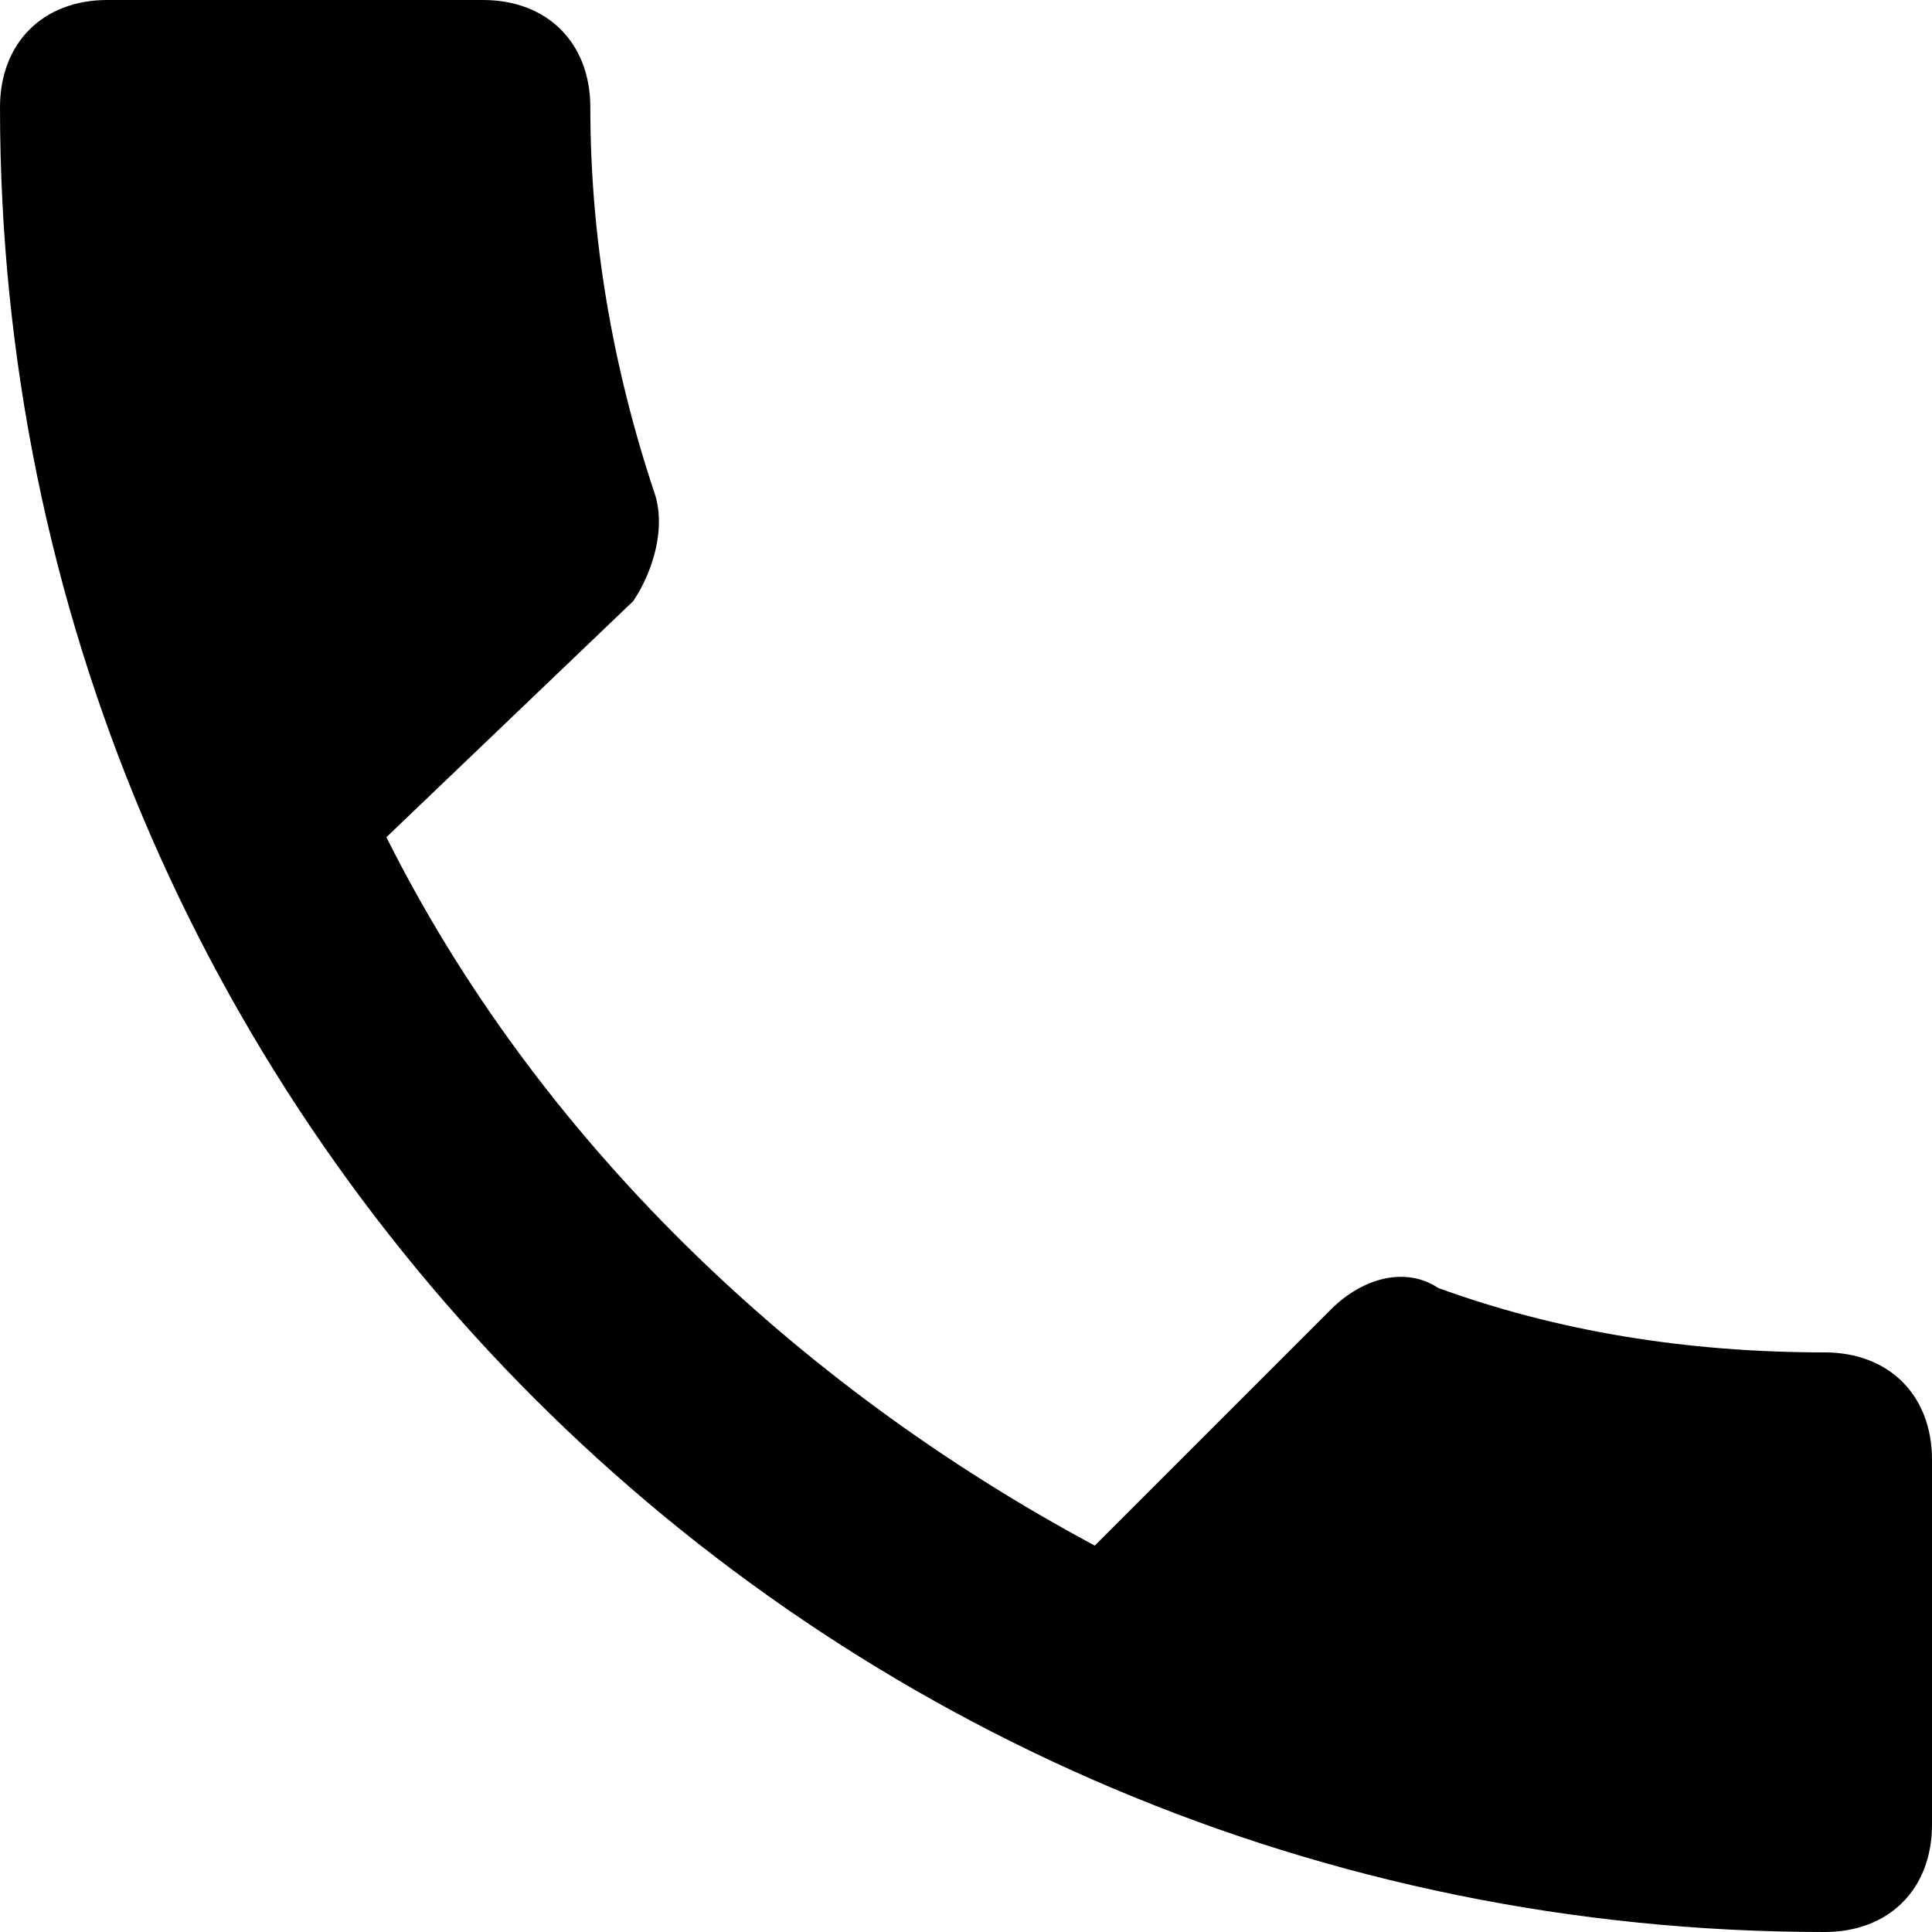
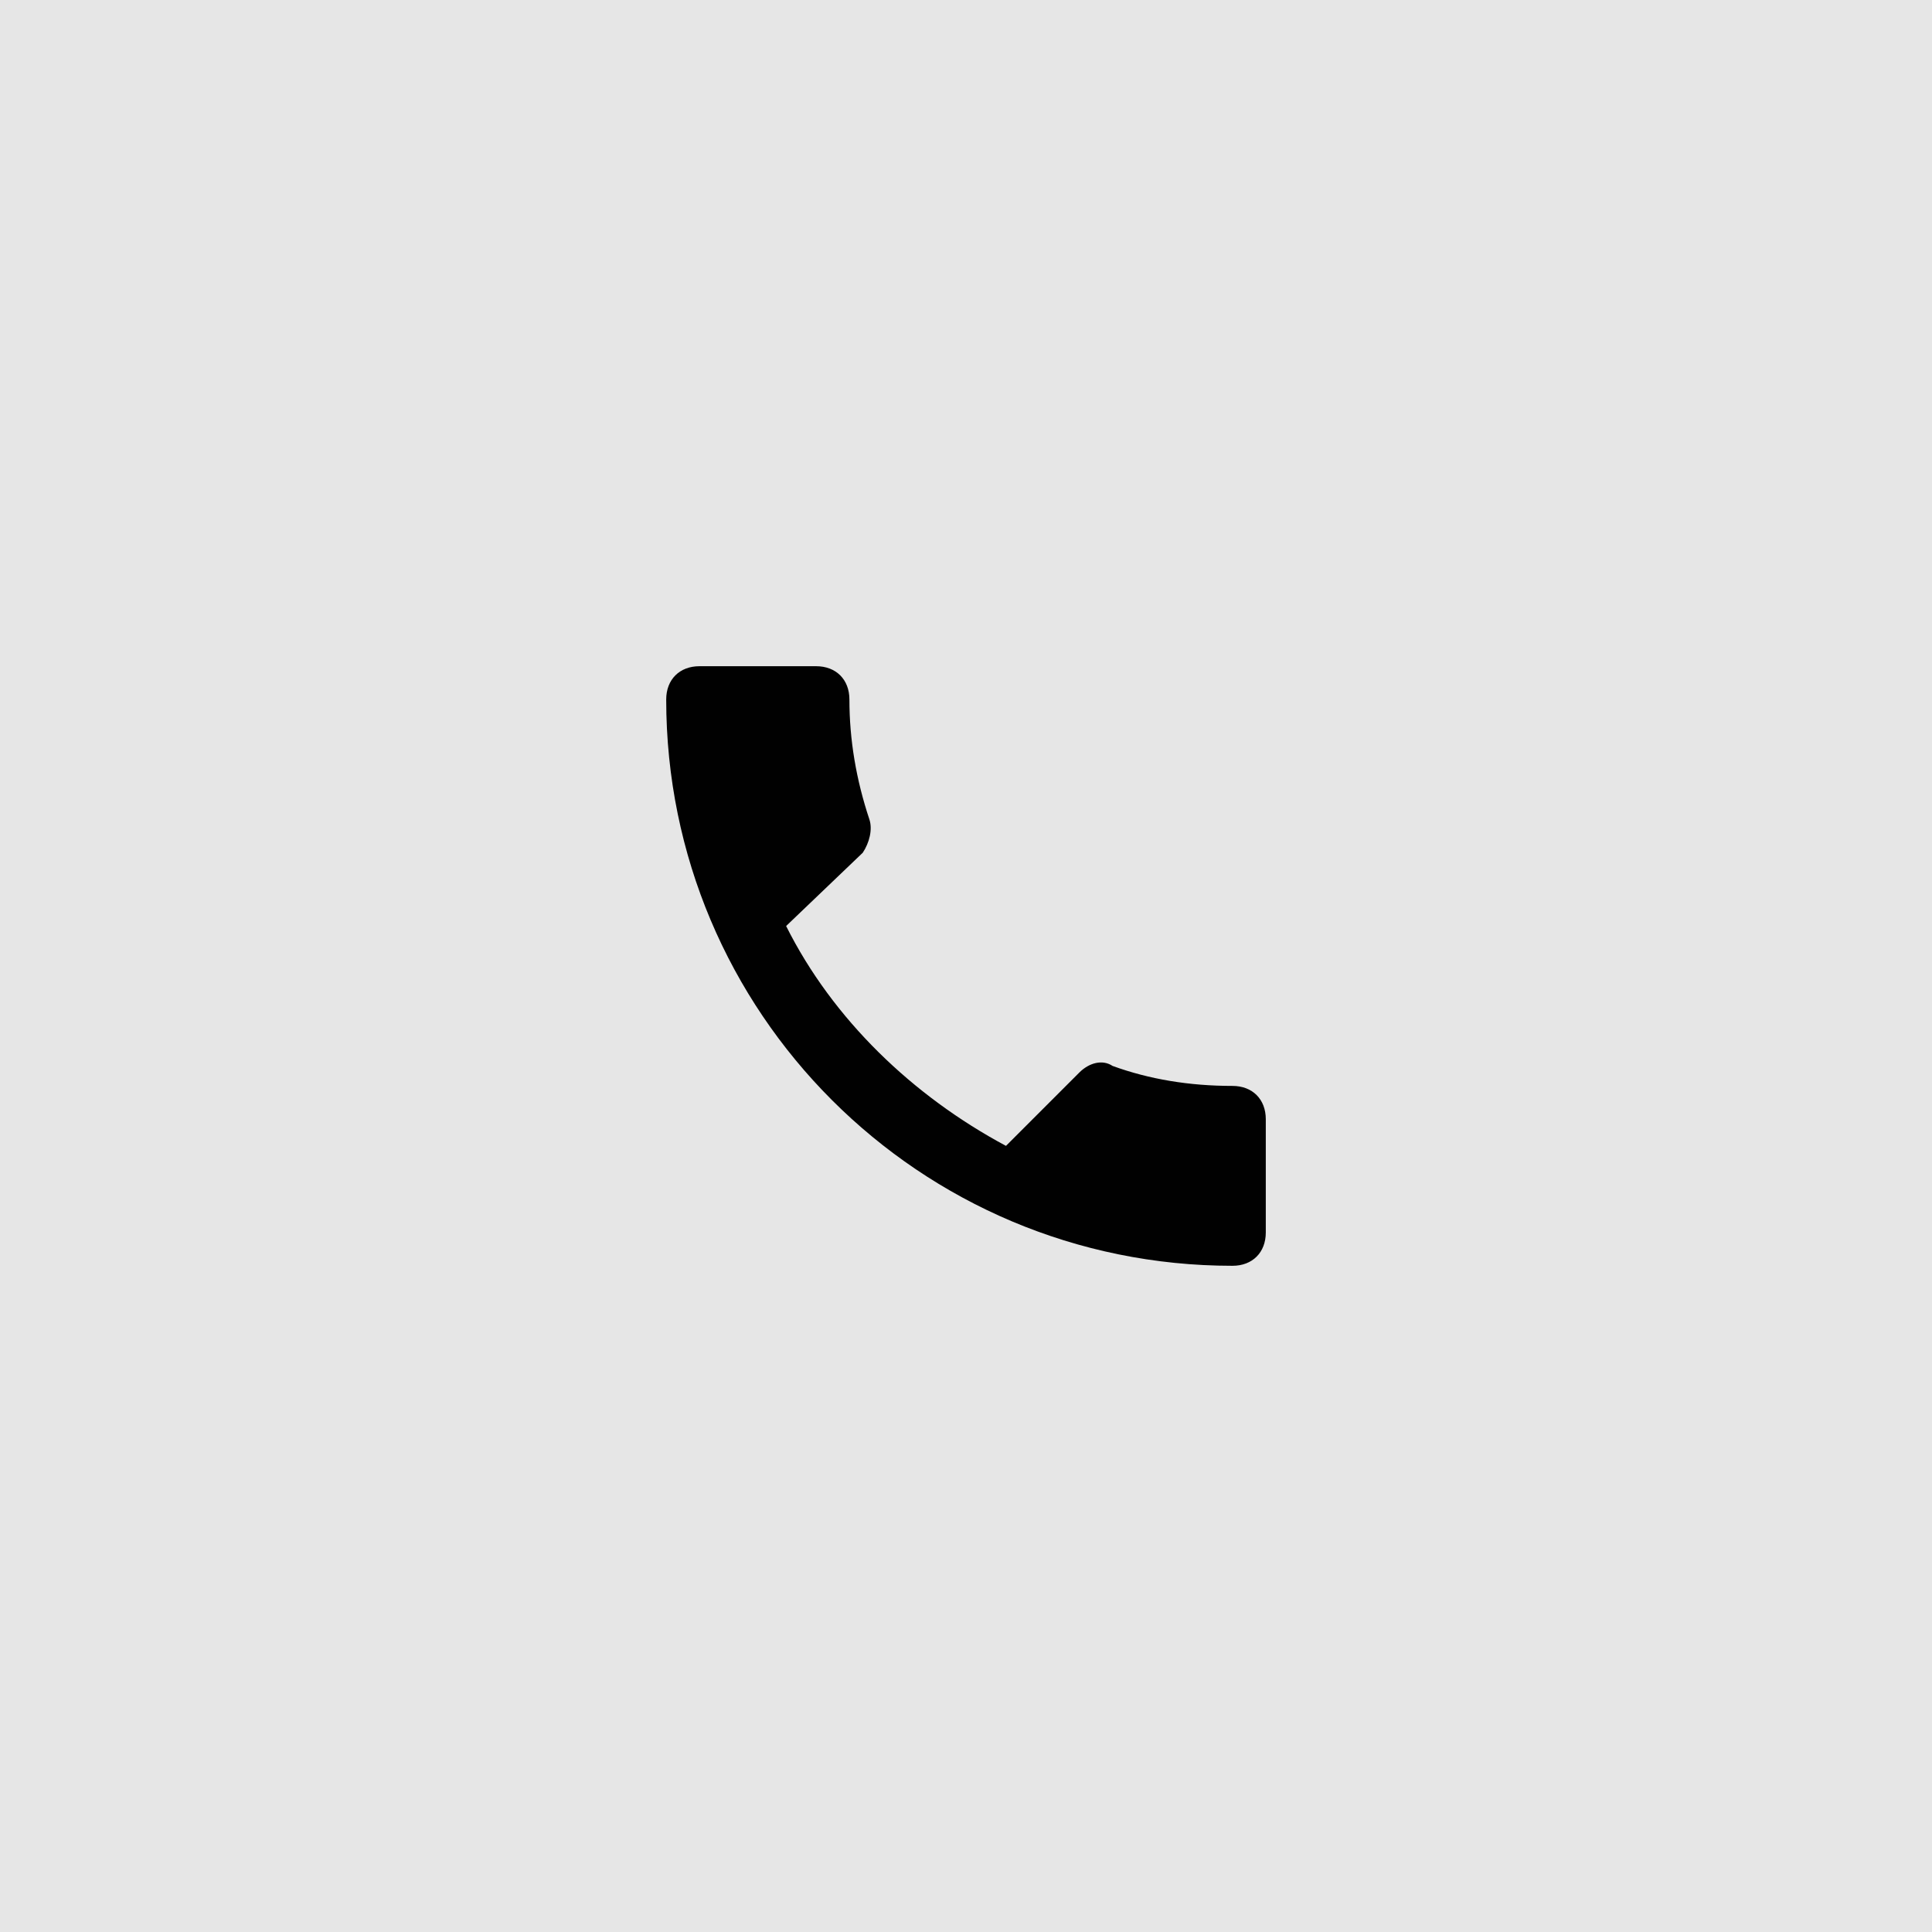
- <svg xmlns="http://www.w3.org/2000/svg" width="18" height="18" viewBox="0 0 18 18">
-   <path d="M3.6 7.8C5 10.6 7.4 12.9 10.2 14.4L12.4 12.2C12.7 11.9 13.1 11.8 13.4 12C14.5 12.4 15.7 12.6 17 12.6C17.6 12.6 18 13 18 13.6V17C18 17.6 17.6 18 17 18C7.6 18 0 10.4 0 1C0 0.4 0.4 0 1 0H4.5C5.1 0 5.5 0.4 5.5 1C5.5 2.2 5.7 3.4 6.1 4.6C6.2 4.9 6.1 5.3 5.9 5.6L3.6 7.8Z" />
+ <svg xmlns="http://www.w3.org/2000/svg" width="58" height="58" viewBox="0 0 58 58" fill="none">
+   <rect width="58" height="58" fill="#E6E6E6" />
+   <path d="M23.6 27.8C25 30.6 27.4 32.9 30.2 34.4L32.4 32.2C32.7 31.9 33.1 31.8 33.4 32C34.5 32.4 35.7 32.6 37 32.6C37.6 32.6 38 33 38 33.6V37C38 37.6 37.6 38 37 38C27.6 38 20 30.4 20 21C20 20.4 20.4 20 21 20H24.5C25.1 20 25.5 20.4 25.5 21C25.5 22.2 25.7 23.4 26.1 24.6C26.2 24.9 26.1 25.3 25.9 25.6L23.6 27.8Z" fill="#010101" />
</svg>
